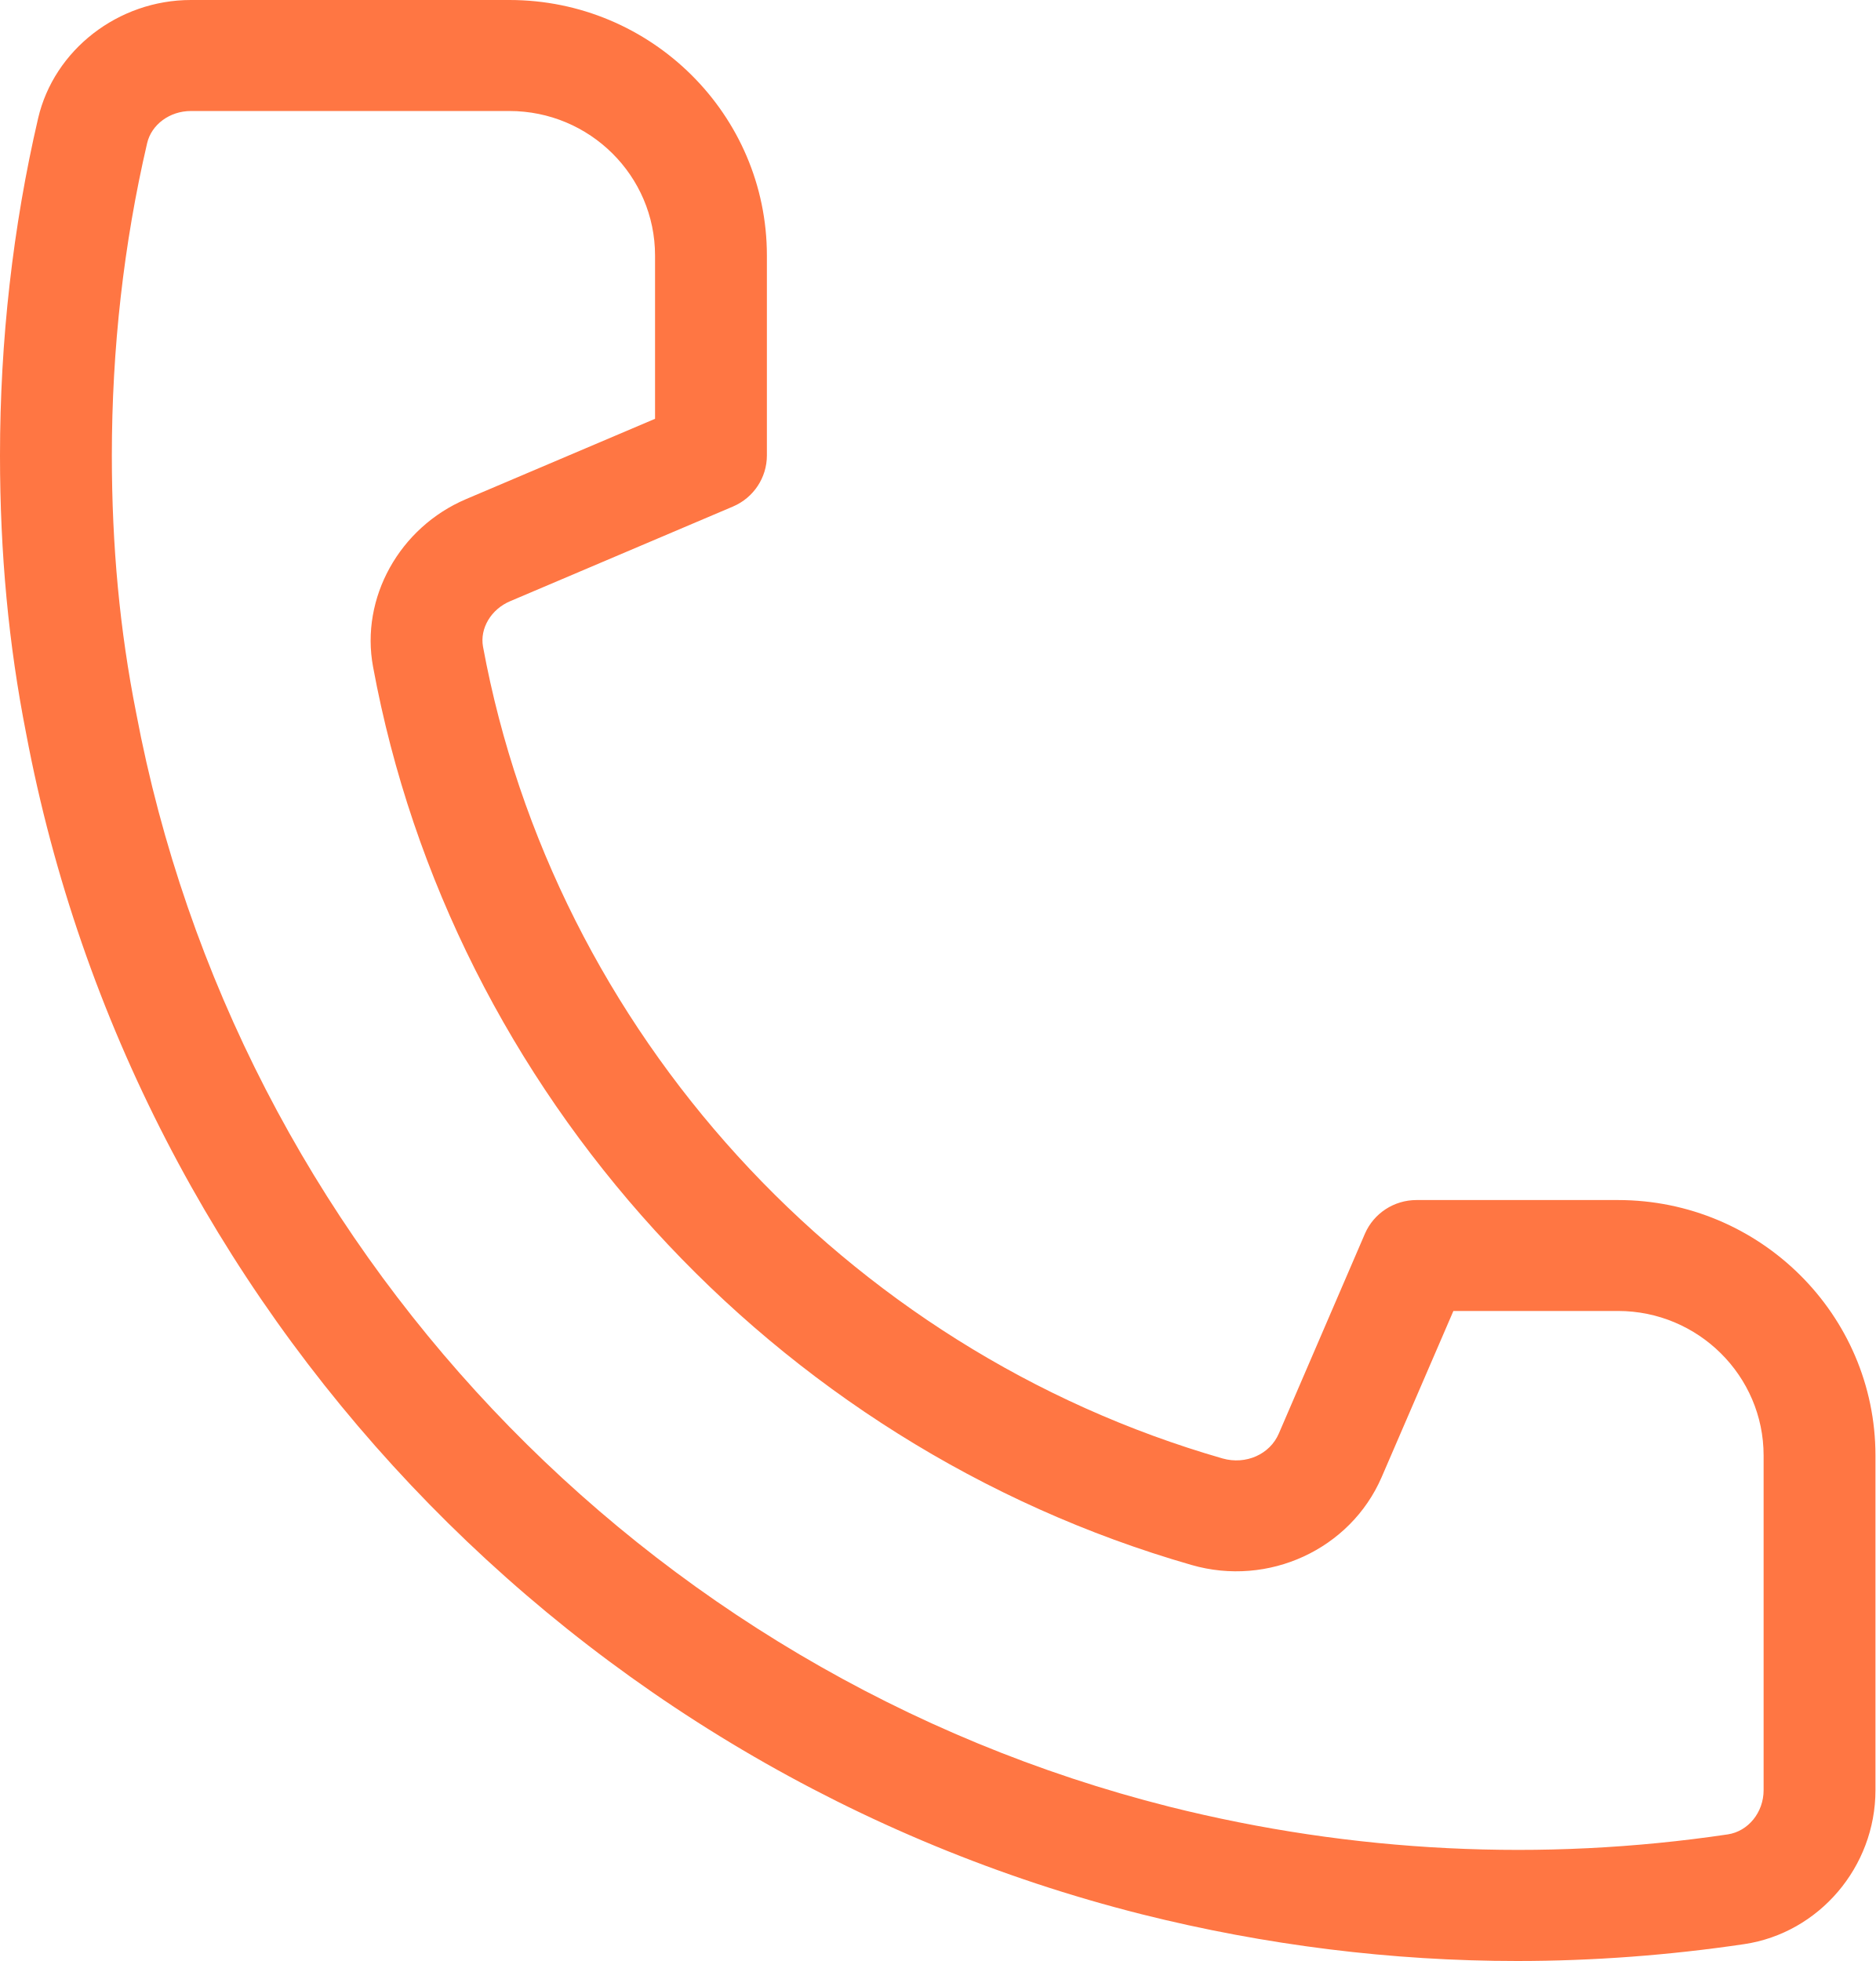
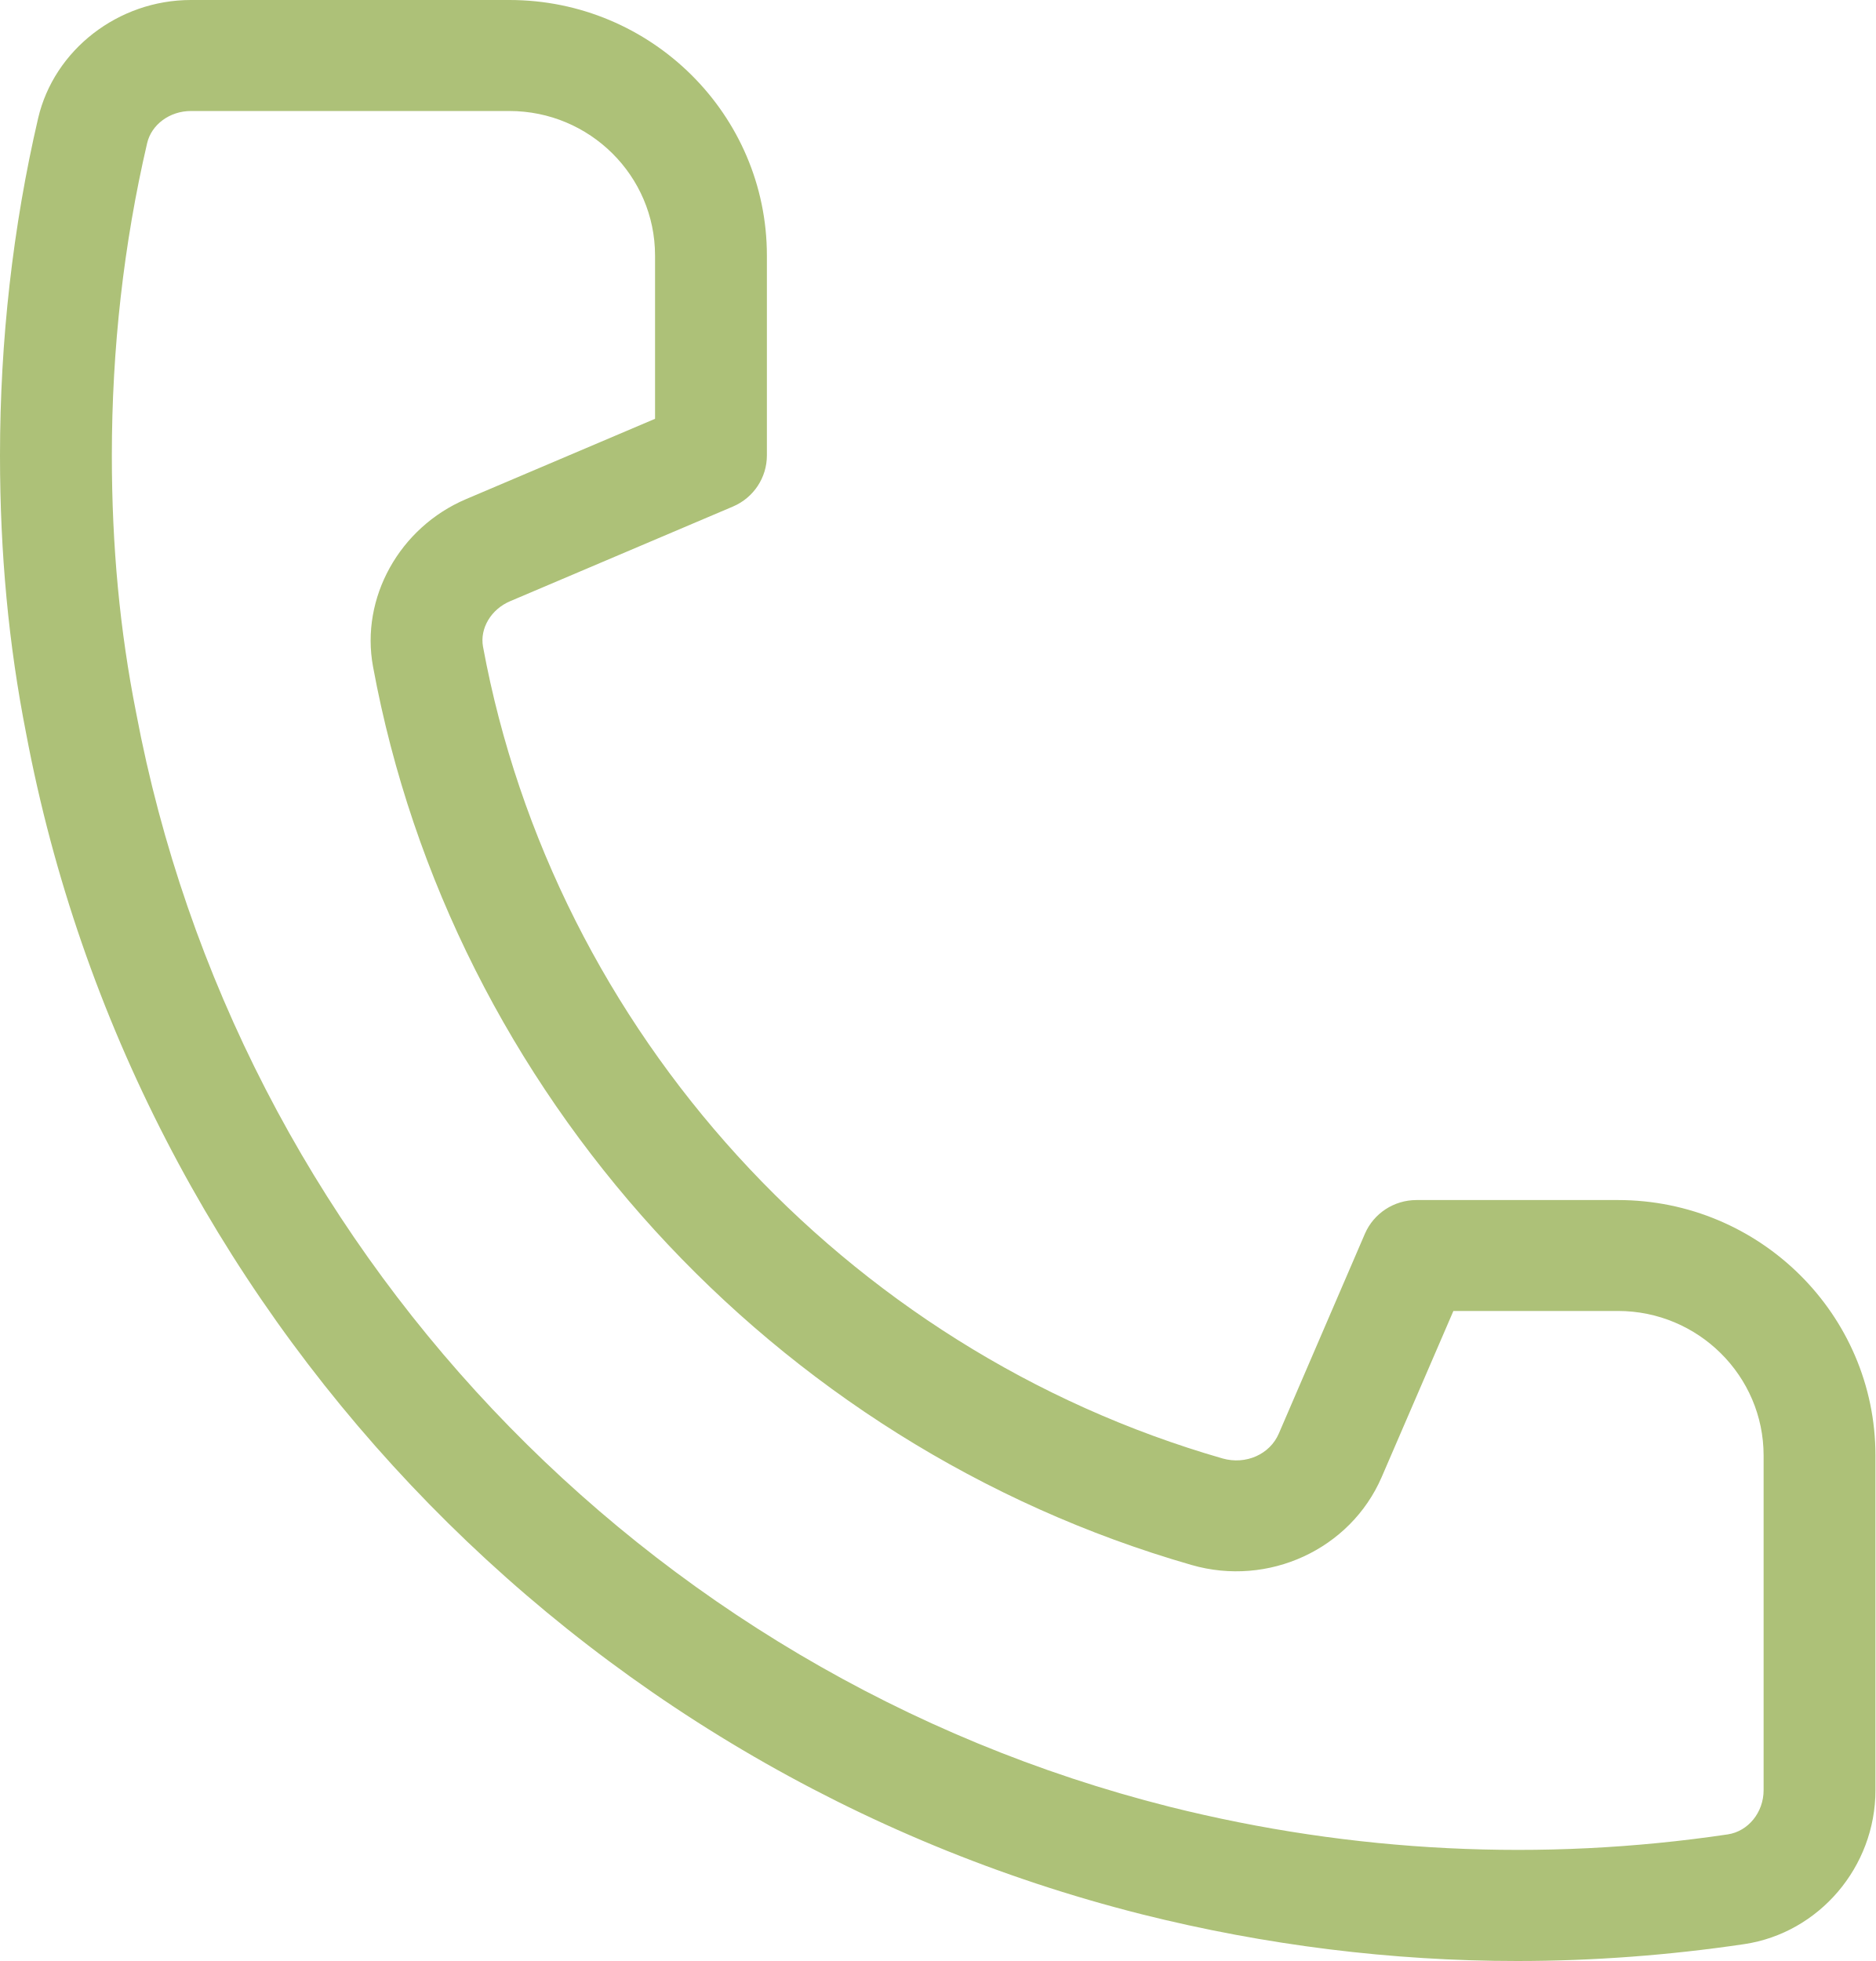
<svg xmlns="http://www.w3.org/2000/svg" width="22" height="23" viewBox="0 0 22 23" fill="none">
-   <path fill-rule="evenodd" clip-rule="evenodd" d="M20.688 20.997C20.688 21.257 20.507 21.479 20.268 21.515C18.087 21.839 15.872 21.73 13.716 21.19C7.53 19.63 2.773 14.596 1.597 8.36C1.405 7.393 1.312 6.405 1.312 5.342C1.312 4.091 1.451 2.859 1.726 1.679C1.777 1.46 1.992 1.302 2.239 1.302H5.976C6.917 1.302 7.684 2.061 7.684 2.997V4.912L5.467 5.854C4.686 6.186 4.226 7.013 4.376 7.82C5.297 12.808 9.065 16.944 13.977 18.355C14.879 18.616 15.84 18.172 16.207 17.326L17.049 15.376H18.98C19.921 15.376 20.688 16.137 20.688 17.071V20.997ZM18.98 14.075H16.616C16.353 14.075 16.116 14.23 16.012 14.468L15.001 16.814C14.896 17.058 14.614 17.183 14.342 17.106C9.904 15.83 6.499 12.092 5.666 7.585C5.627 7.37 5.761 7.145 5.985 7.051L8.598 5.941C8.84 5.838 8.996 5.602 8.996 5.342V2.997C8.996 1.344 7.641 0 5.976 0H2.239C1.388 0 0.634 0.584 0.447 1.388C0.151 2.661 0 3.992 0 5.342C0 6.491 0.101 7.56 0.307 8.605C1.577 15.332 6.713 20.767 13.393 22.452C14.845 22.816 16.327 23 17.798 23C18.682 23 19.578 22.933 20.462 22.802C21.338 22.671 22 21.897 22 20.997V17.071C22 15.419 20.645 14.075 18.98 14.075Z" fill="#FF7643" />
+   <path fill-rule="evenodd" clip-rule="evenodd" d="M20.688 20.997C20.688 21.257 20.507 21.479 20.268 21.515C18.087 21.839 15.872 21.73 13.716 21.19C7.53 19.63 2.773 14.596 1.597 8.36C1.405 7.393 1.312 6.405 1.312 5.342C1.312 4.091 1.451 2.859 1.726 1.679C1.777 1.46 1.992 1.302 2.239 1.302H5.976C6.917 1.302 7.684 2.061 7.684 2.997V4.912L5.467 5.854C4.686 6.186 4.226 7.013 4.376 7.82C5.297 12.808 9.065 16.944 13.977 18.355C14.879 18.616 15.84 18.172 16.207 17.326L17.049 15.376H18.98C19.921 15.376 20.688 16.137 20.688 17.071V20.997ZM18.98 14.075H16.616C16.353 14.075 16.116 14.23 16.012 14.468L15.001 16.814C14.896 17.058 14.614 17.183 14.342 17.106C9.904 15.83 6.499 12.092 5.666 7.585C5.627 7.37 5.761 7.145 5.985 7.051L8.598 5.941C8.84 5.838 8.996 5.602 8.996 5.342V2.997C8.996 1.344 7.641 0 5.976 0H2.239C1.388 0 0.634 0.584 0.447 1.388C0.151 2.661 0 3.992 0 5.342C0 6.491 0.101 7.56 0.307 8.605C1.577 15.332 6.713 20.767 13.393 22.452C14.845 22.816 16.327 23 17.798 23C18.682 23 19.578 22.933 20.462 22.802C21.338 22.671 22 21.897 22 20.997V17.071C22 15.419 20.645 14.075 18.98 14.075Z" fill="#adc178" />
</svg>
